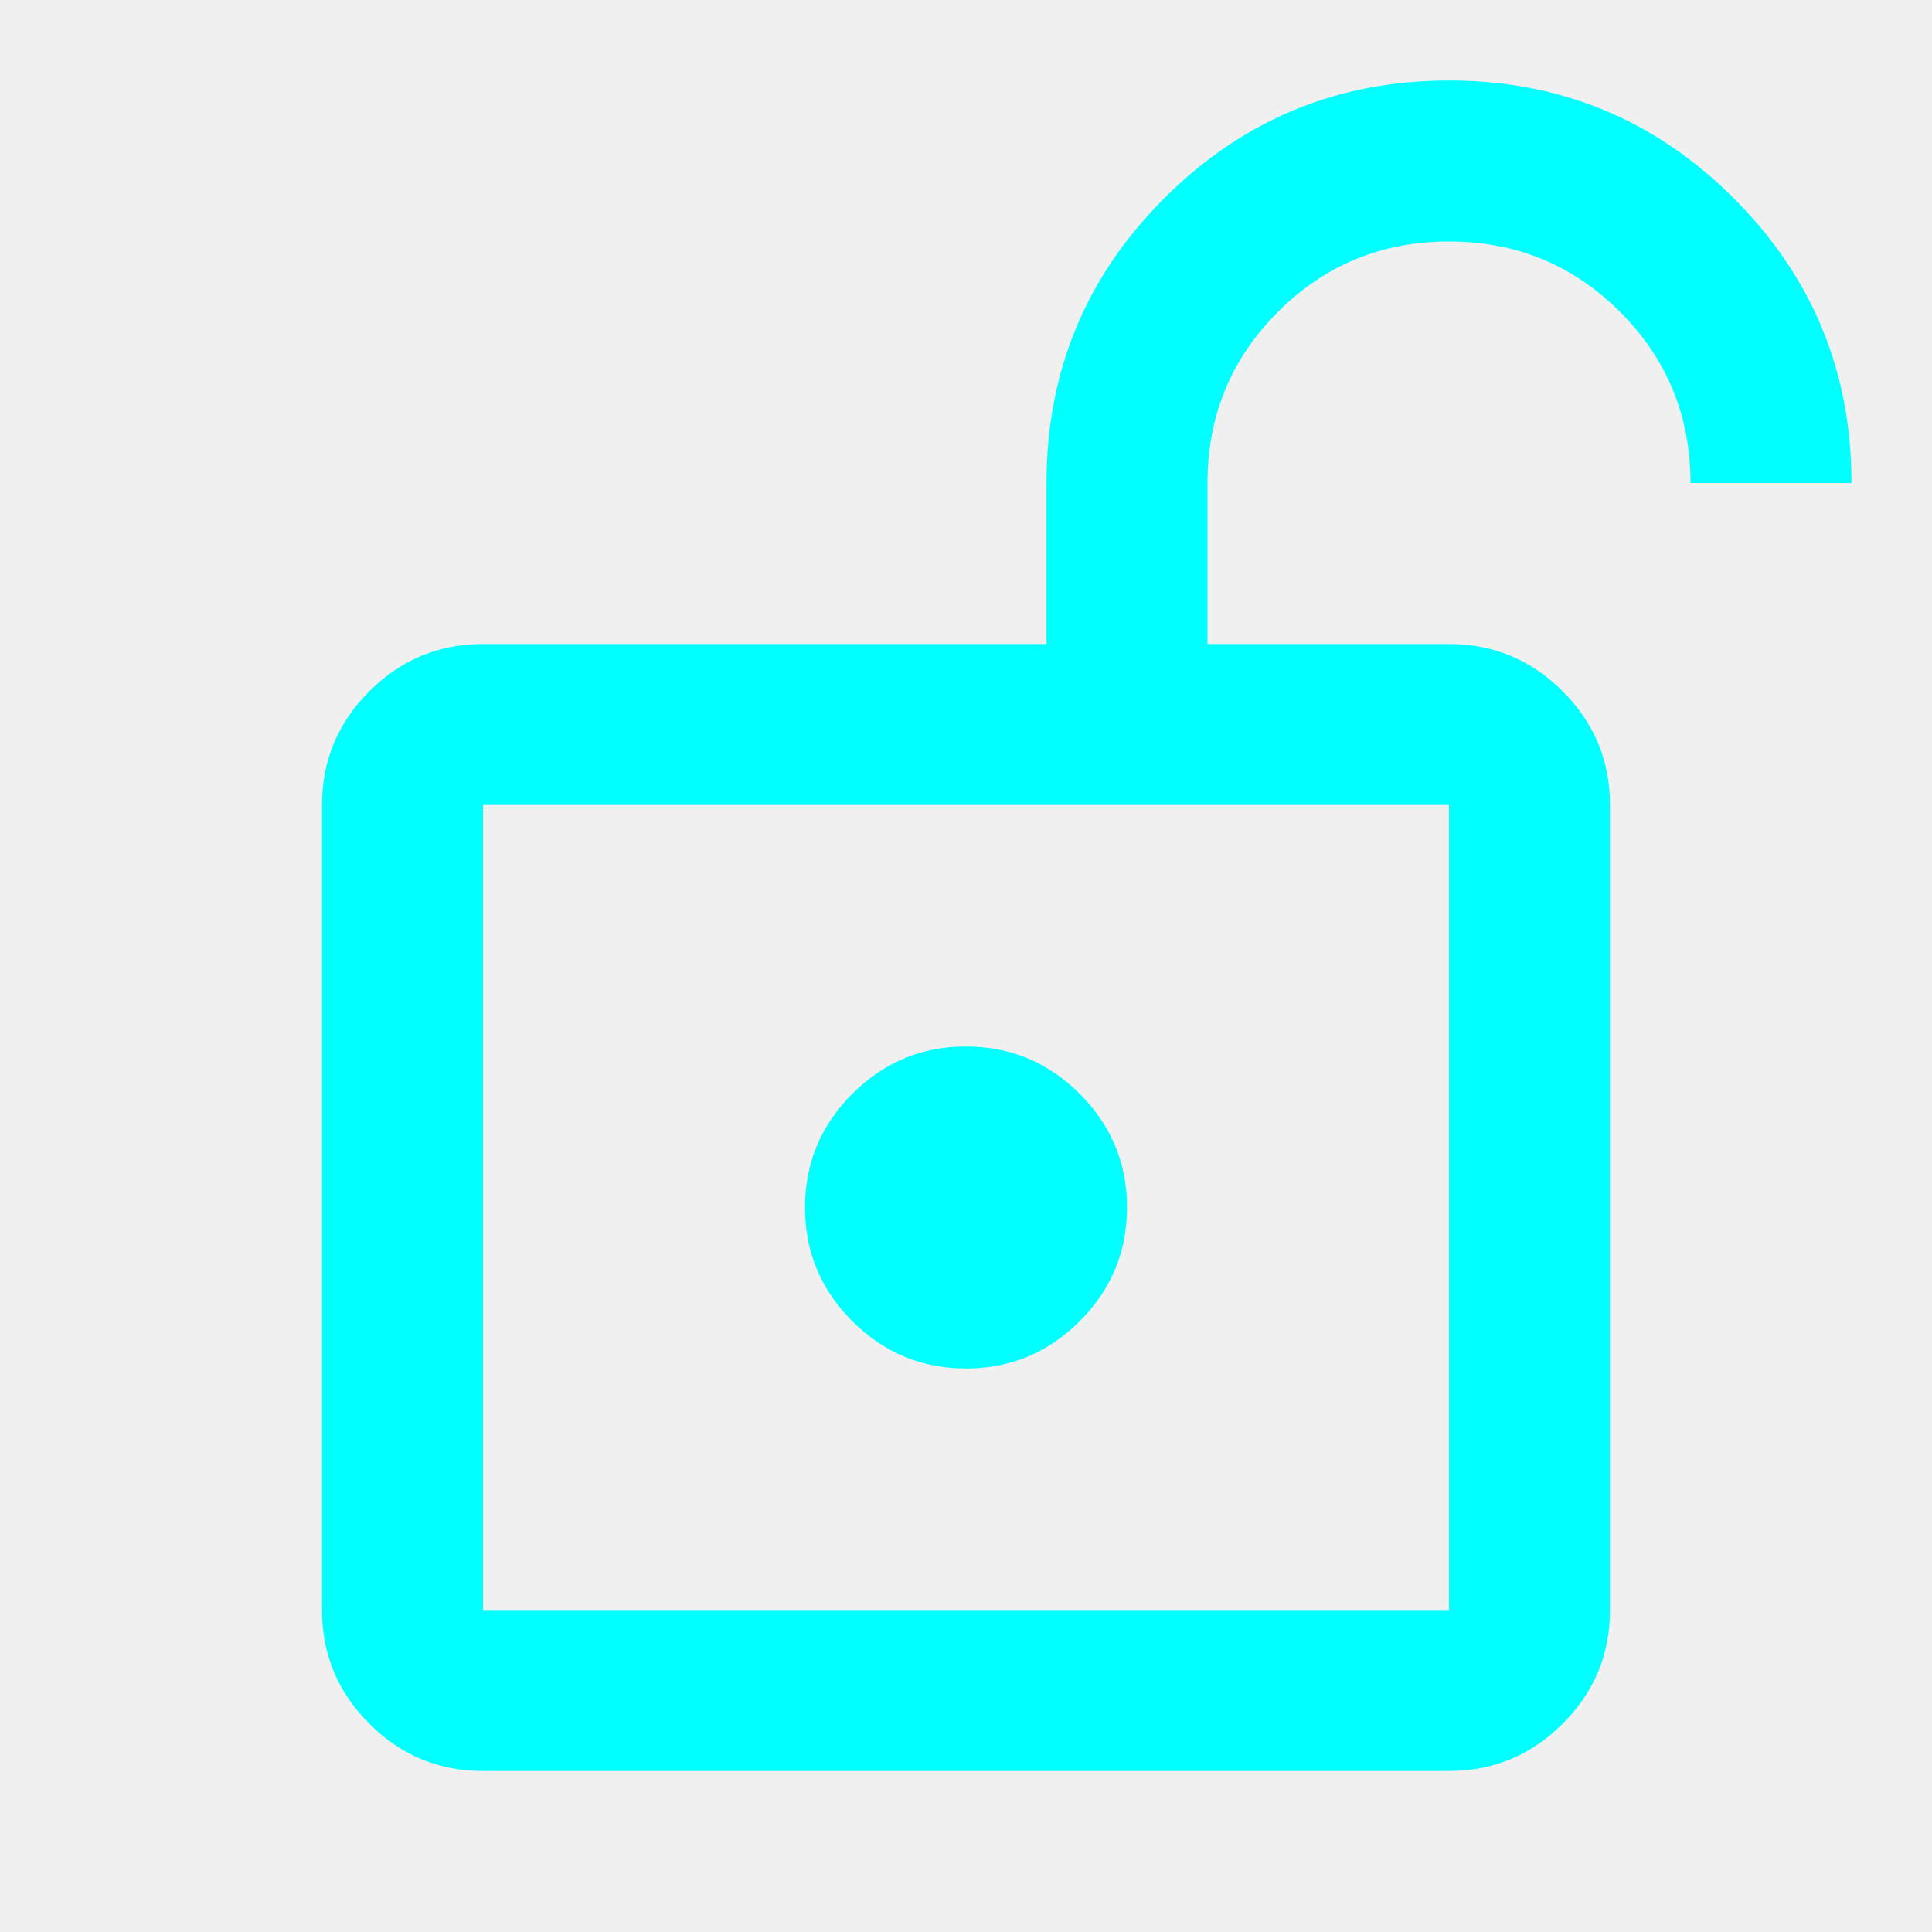
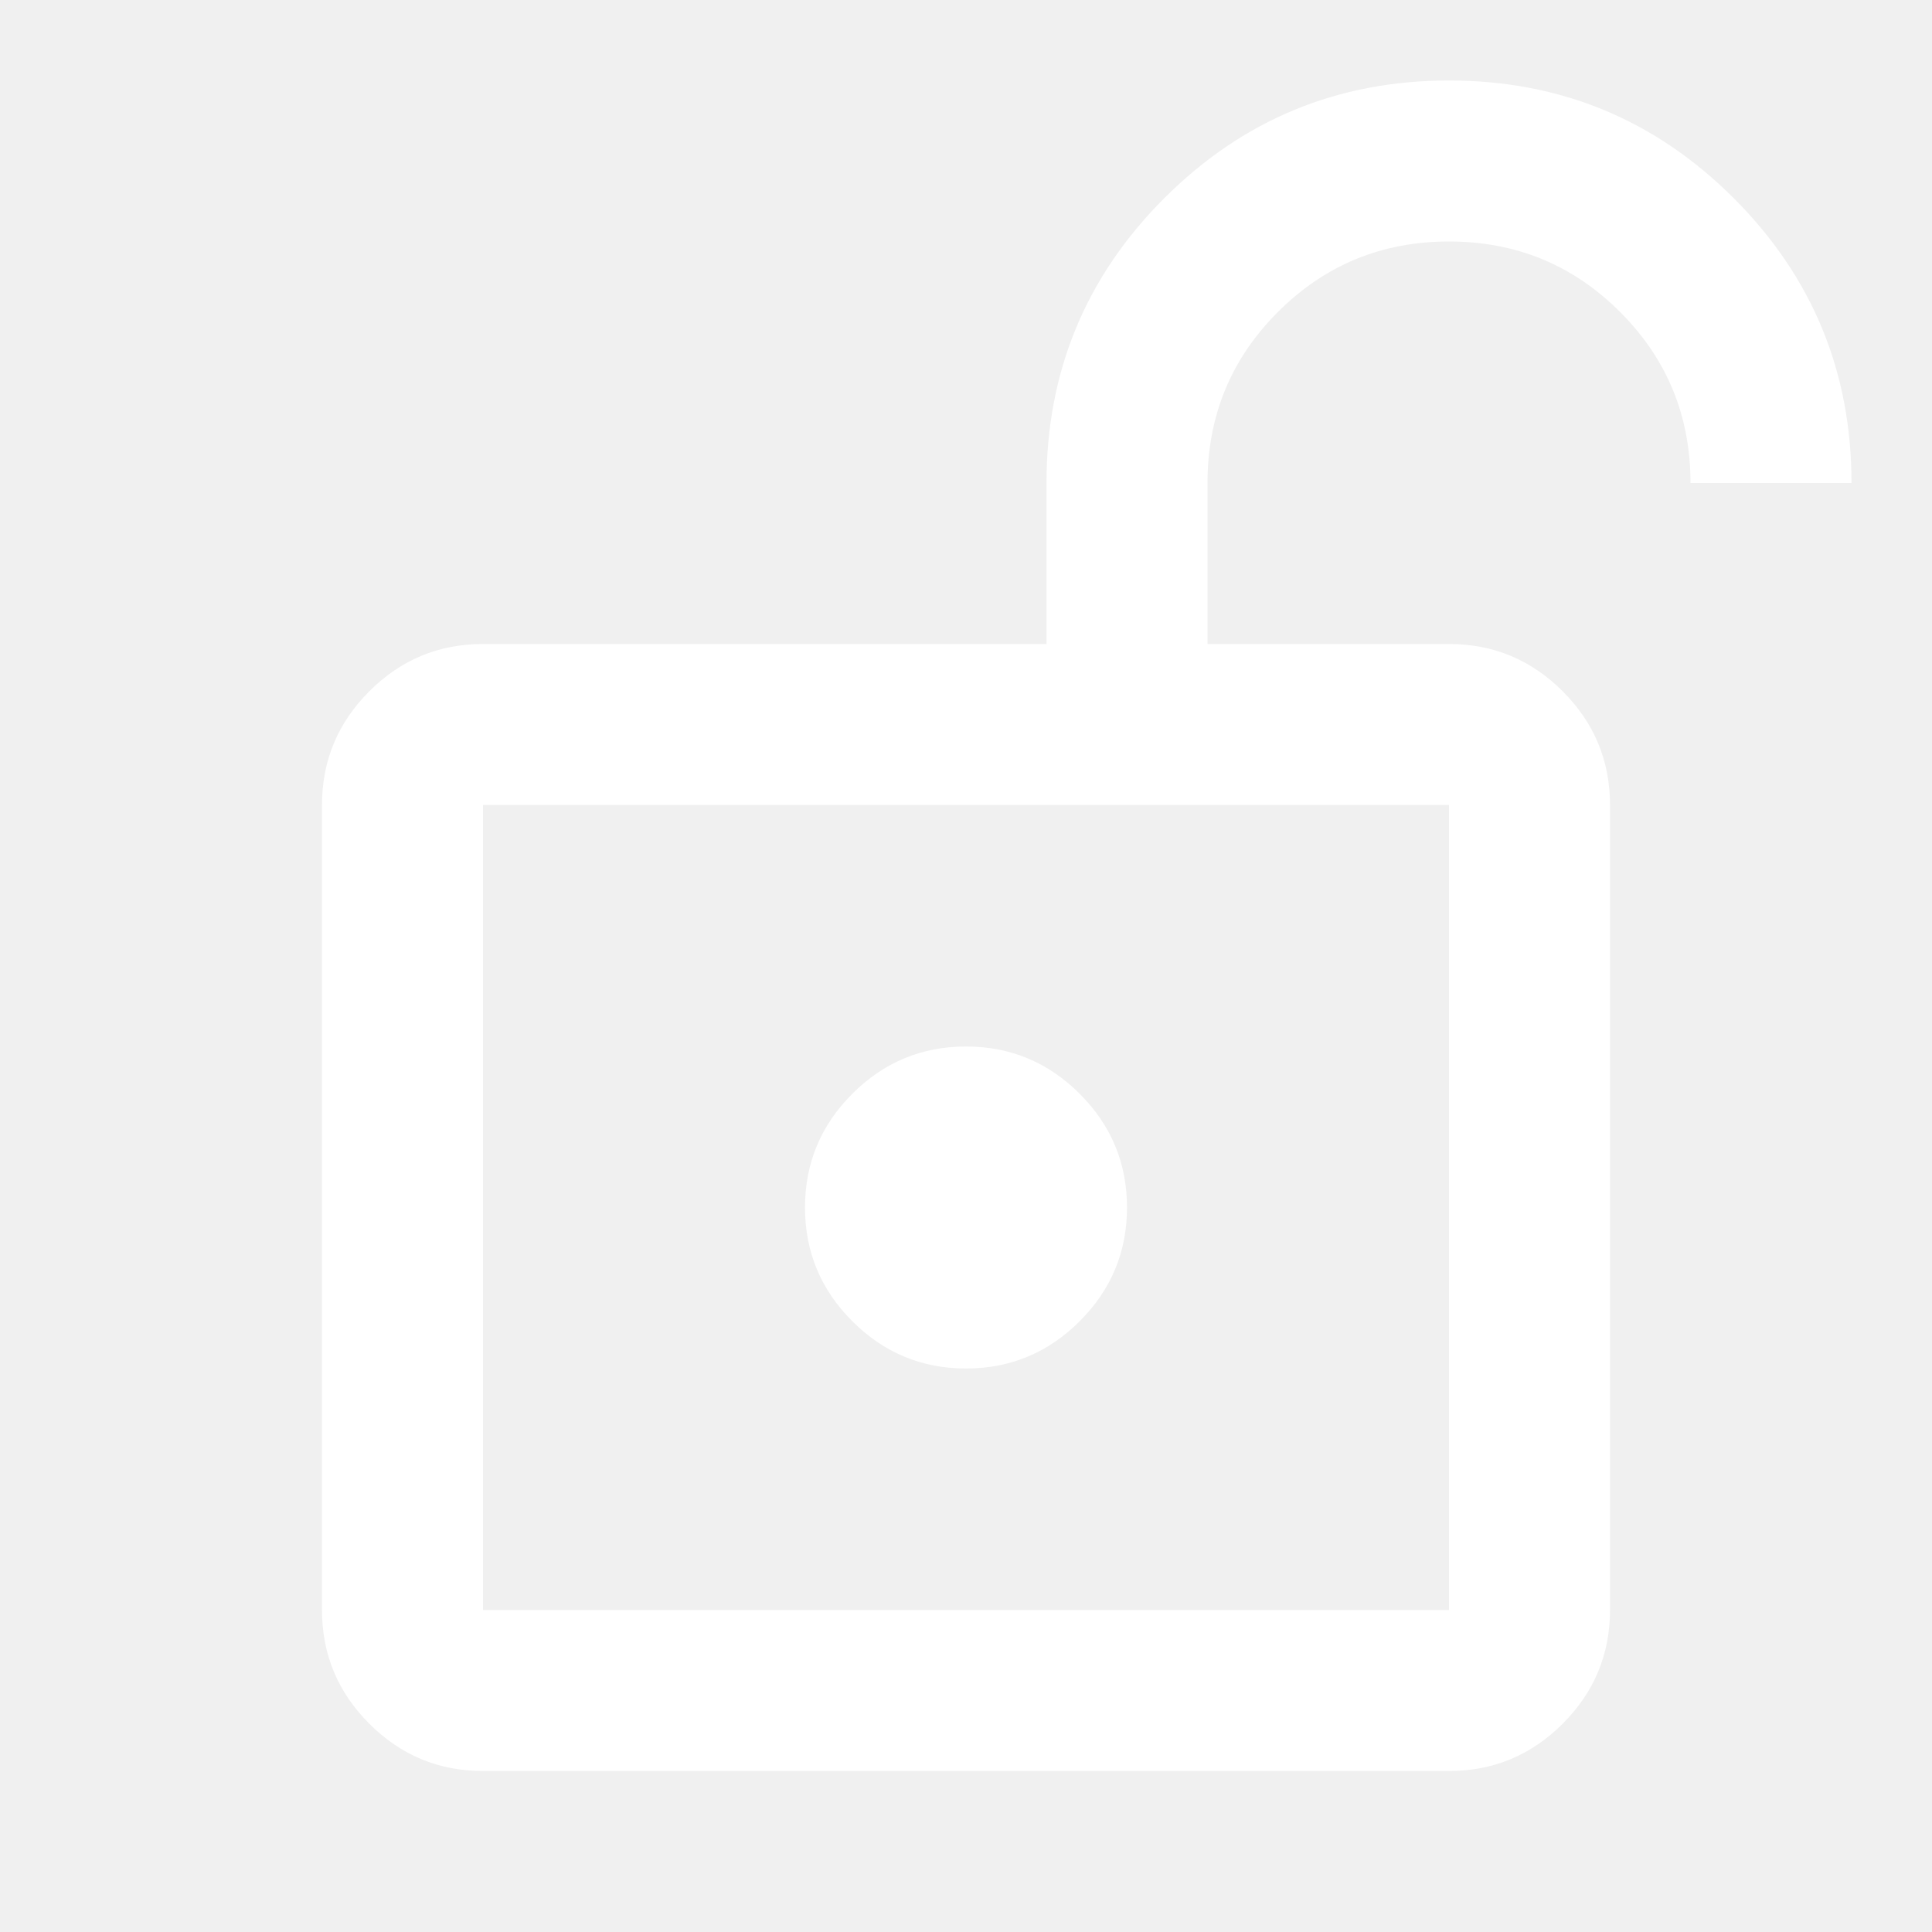
- <svg xmlns="http://www.w3.org/2000/svg" height="24px" viewBox="0 -960 960 960" width="24px" fill="#00ffff">
+ <svg xmlns="http://www.w3.org/2000/svg" height="24px" viewBox="0 -960 960 960" width="24px" fill="#ffffff">
  <path d="M240-160h480v-400H240v400Zm296.5-143.5Q560-327 560-360t-23.5-56.5Q513-440 480-440t-56.5 23.5Q400-393 400-360t23.5 56.5Q447-280 480-280t56.5-23.5ZM240-160v-400 400Zm0 80q-33 0-56.5-23.5T160-160v-400q0-33 23.5-56.5T240-640h280v-80q0-83 58.5-141.5T720-920q83 0 141.5 58.5T920-720h-80q0-50-35-85t-85-35q-50 0-85 35t-35 85v80h120q33 0 56.5 23.5T800-560v400q0 33-23.5 56.5T720-80H240Z" />
</svg>
